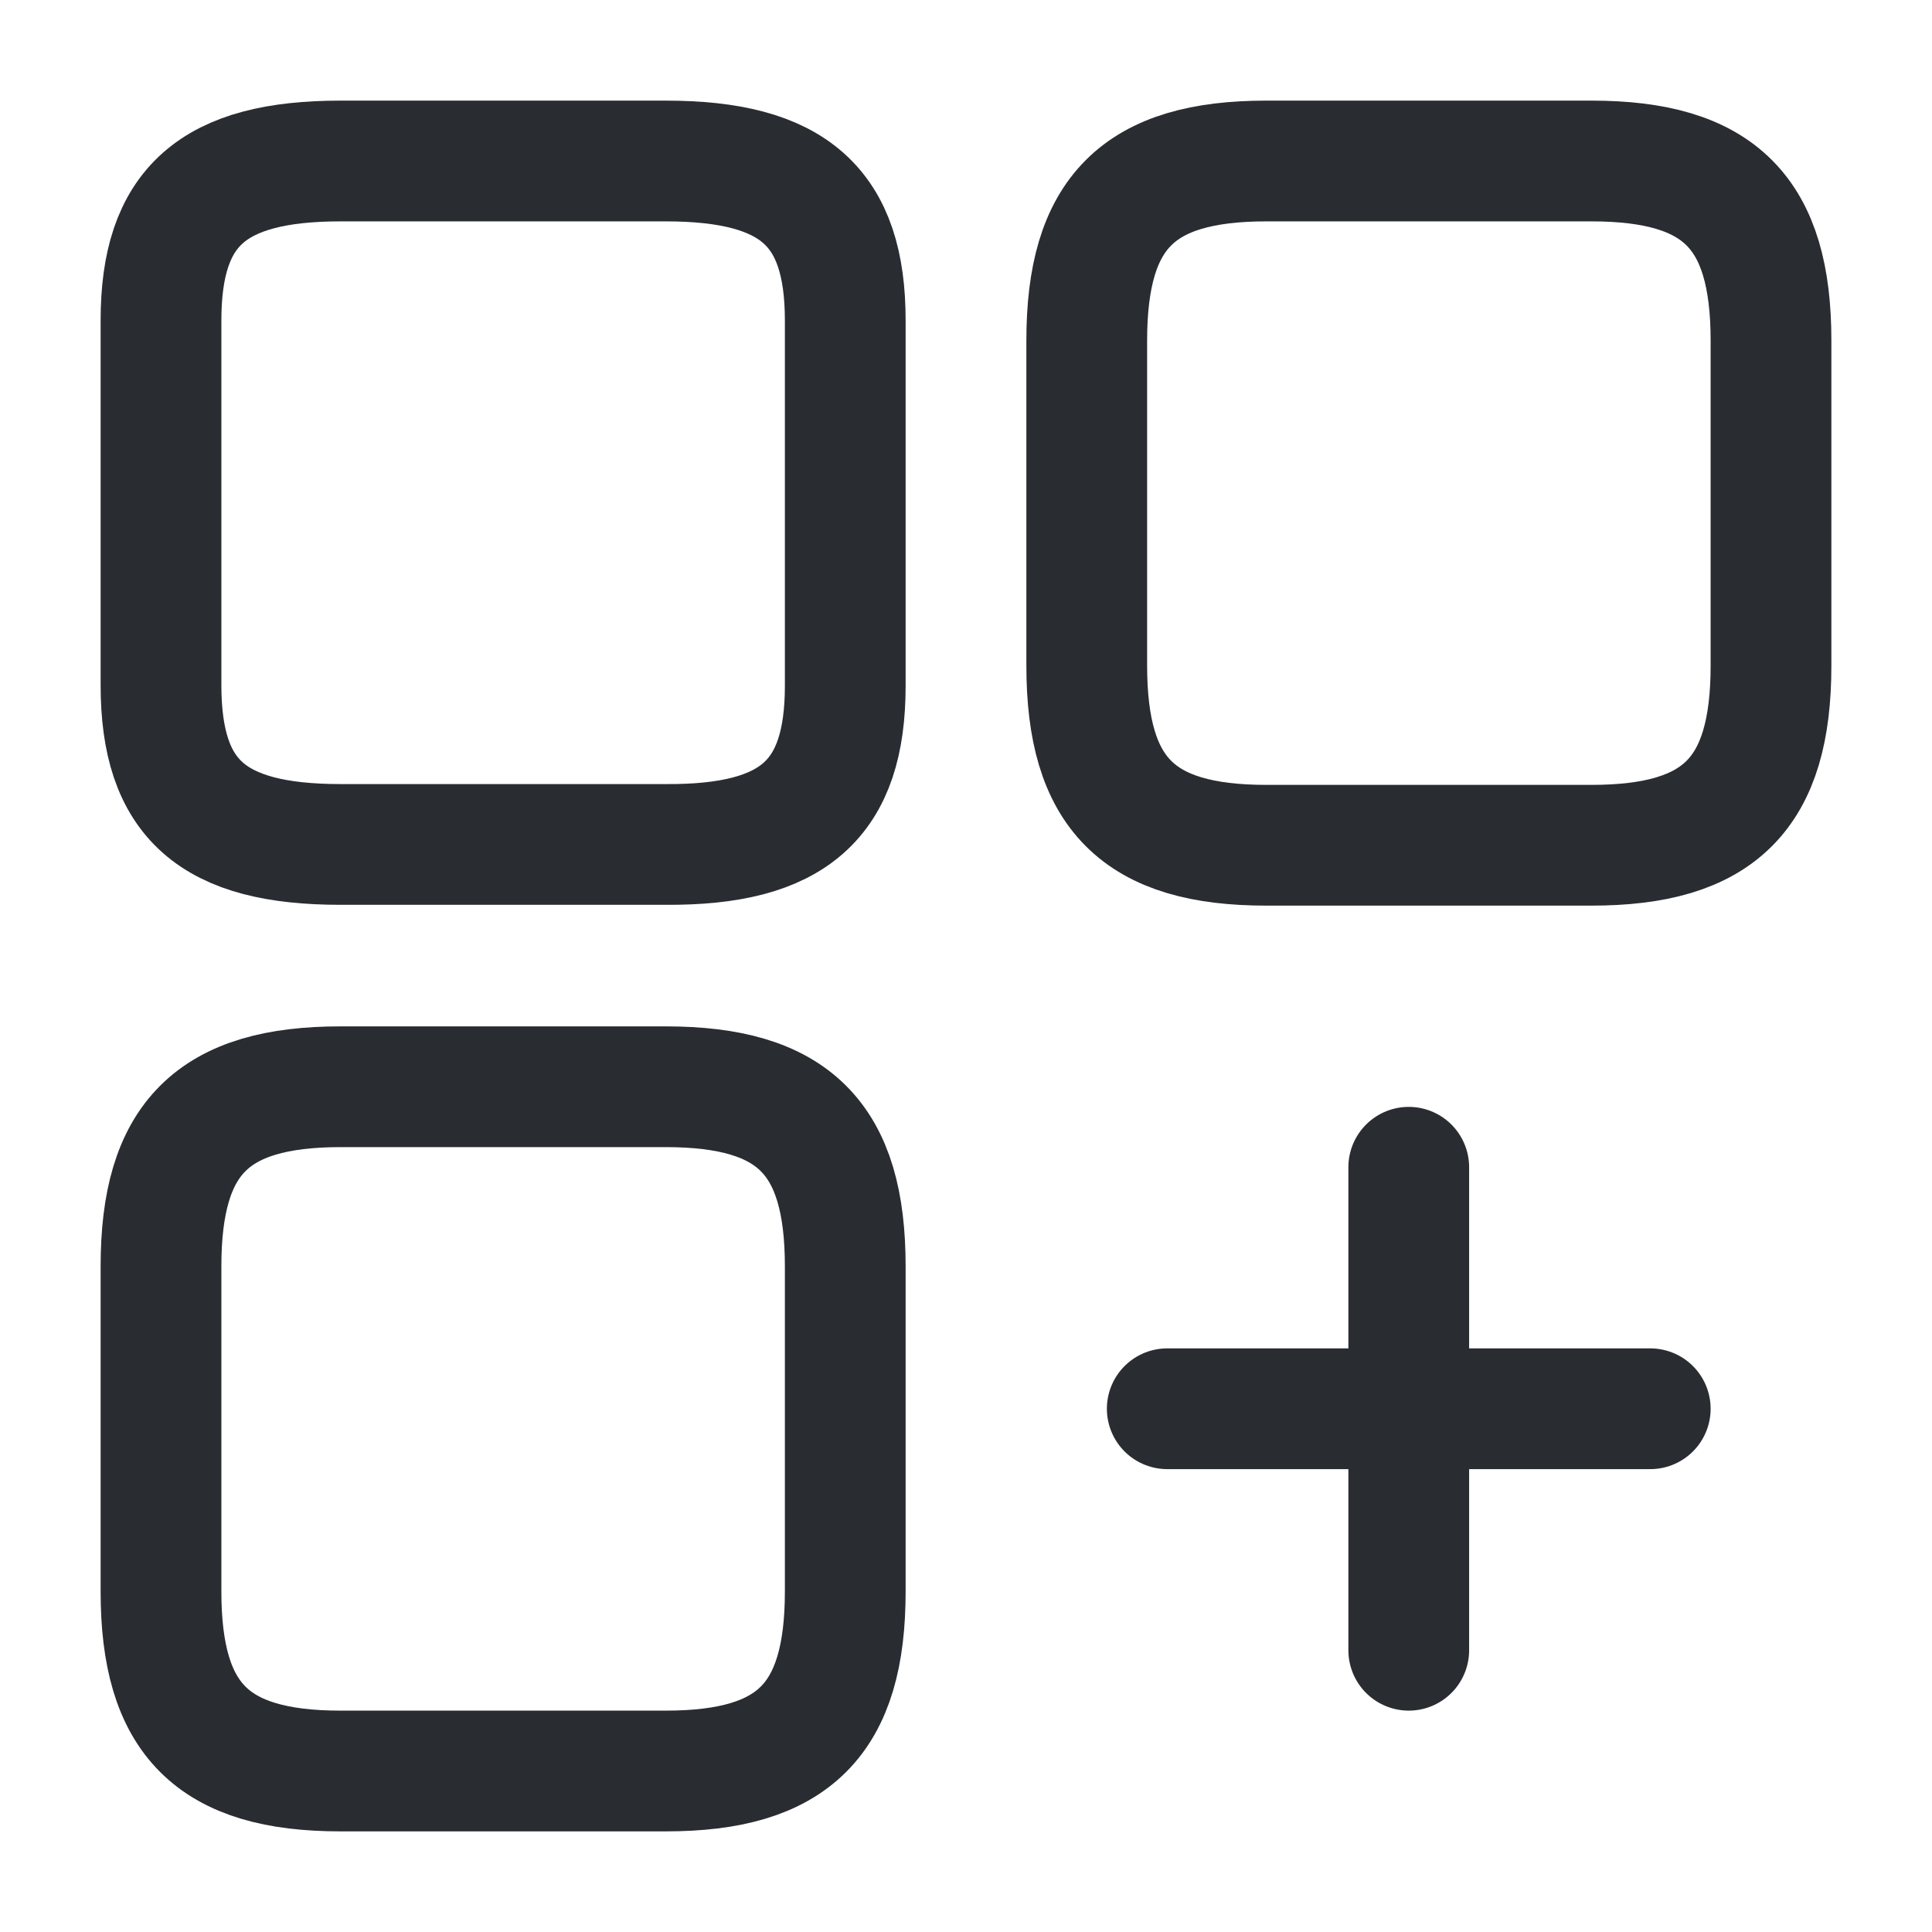
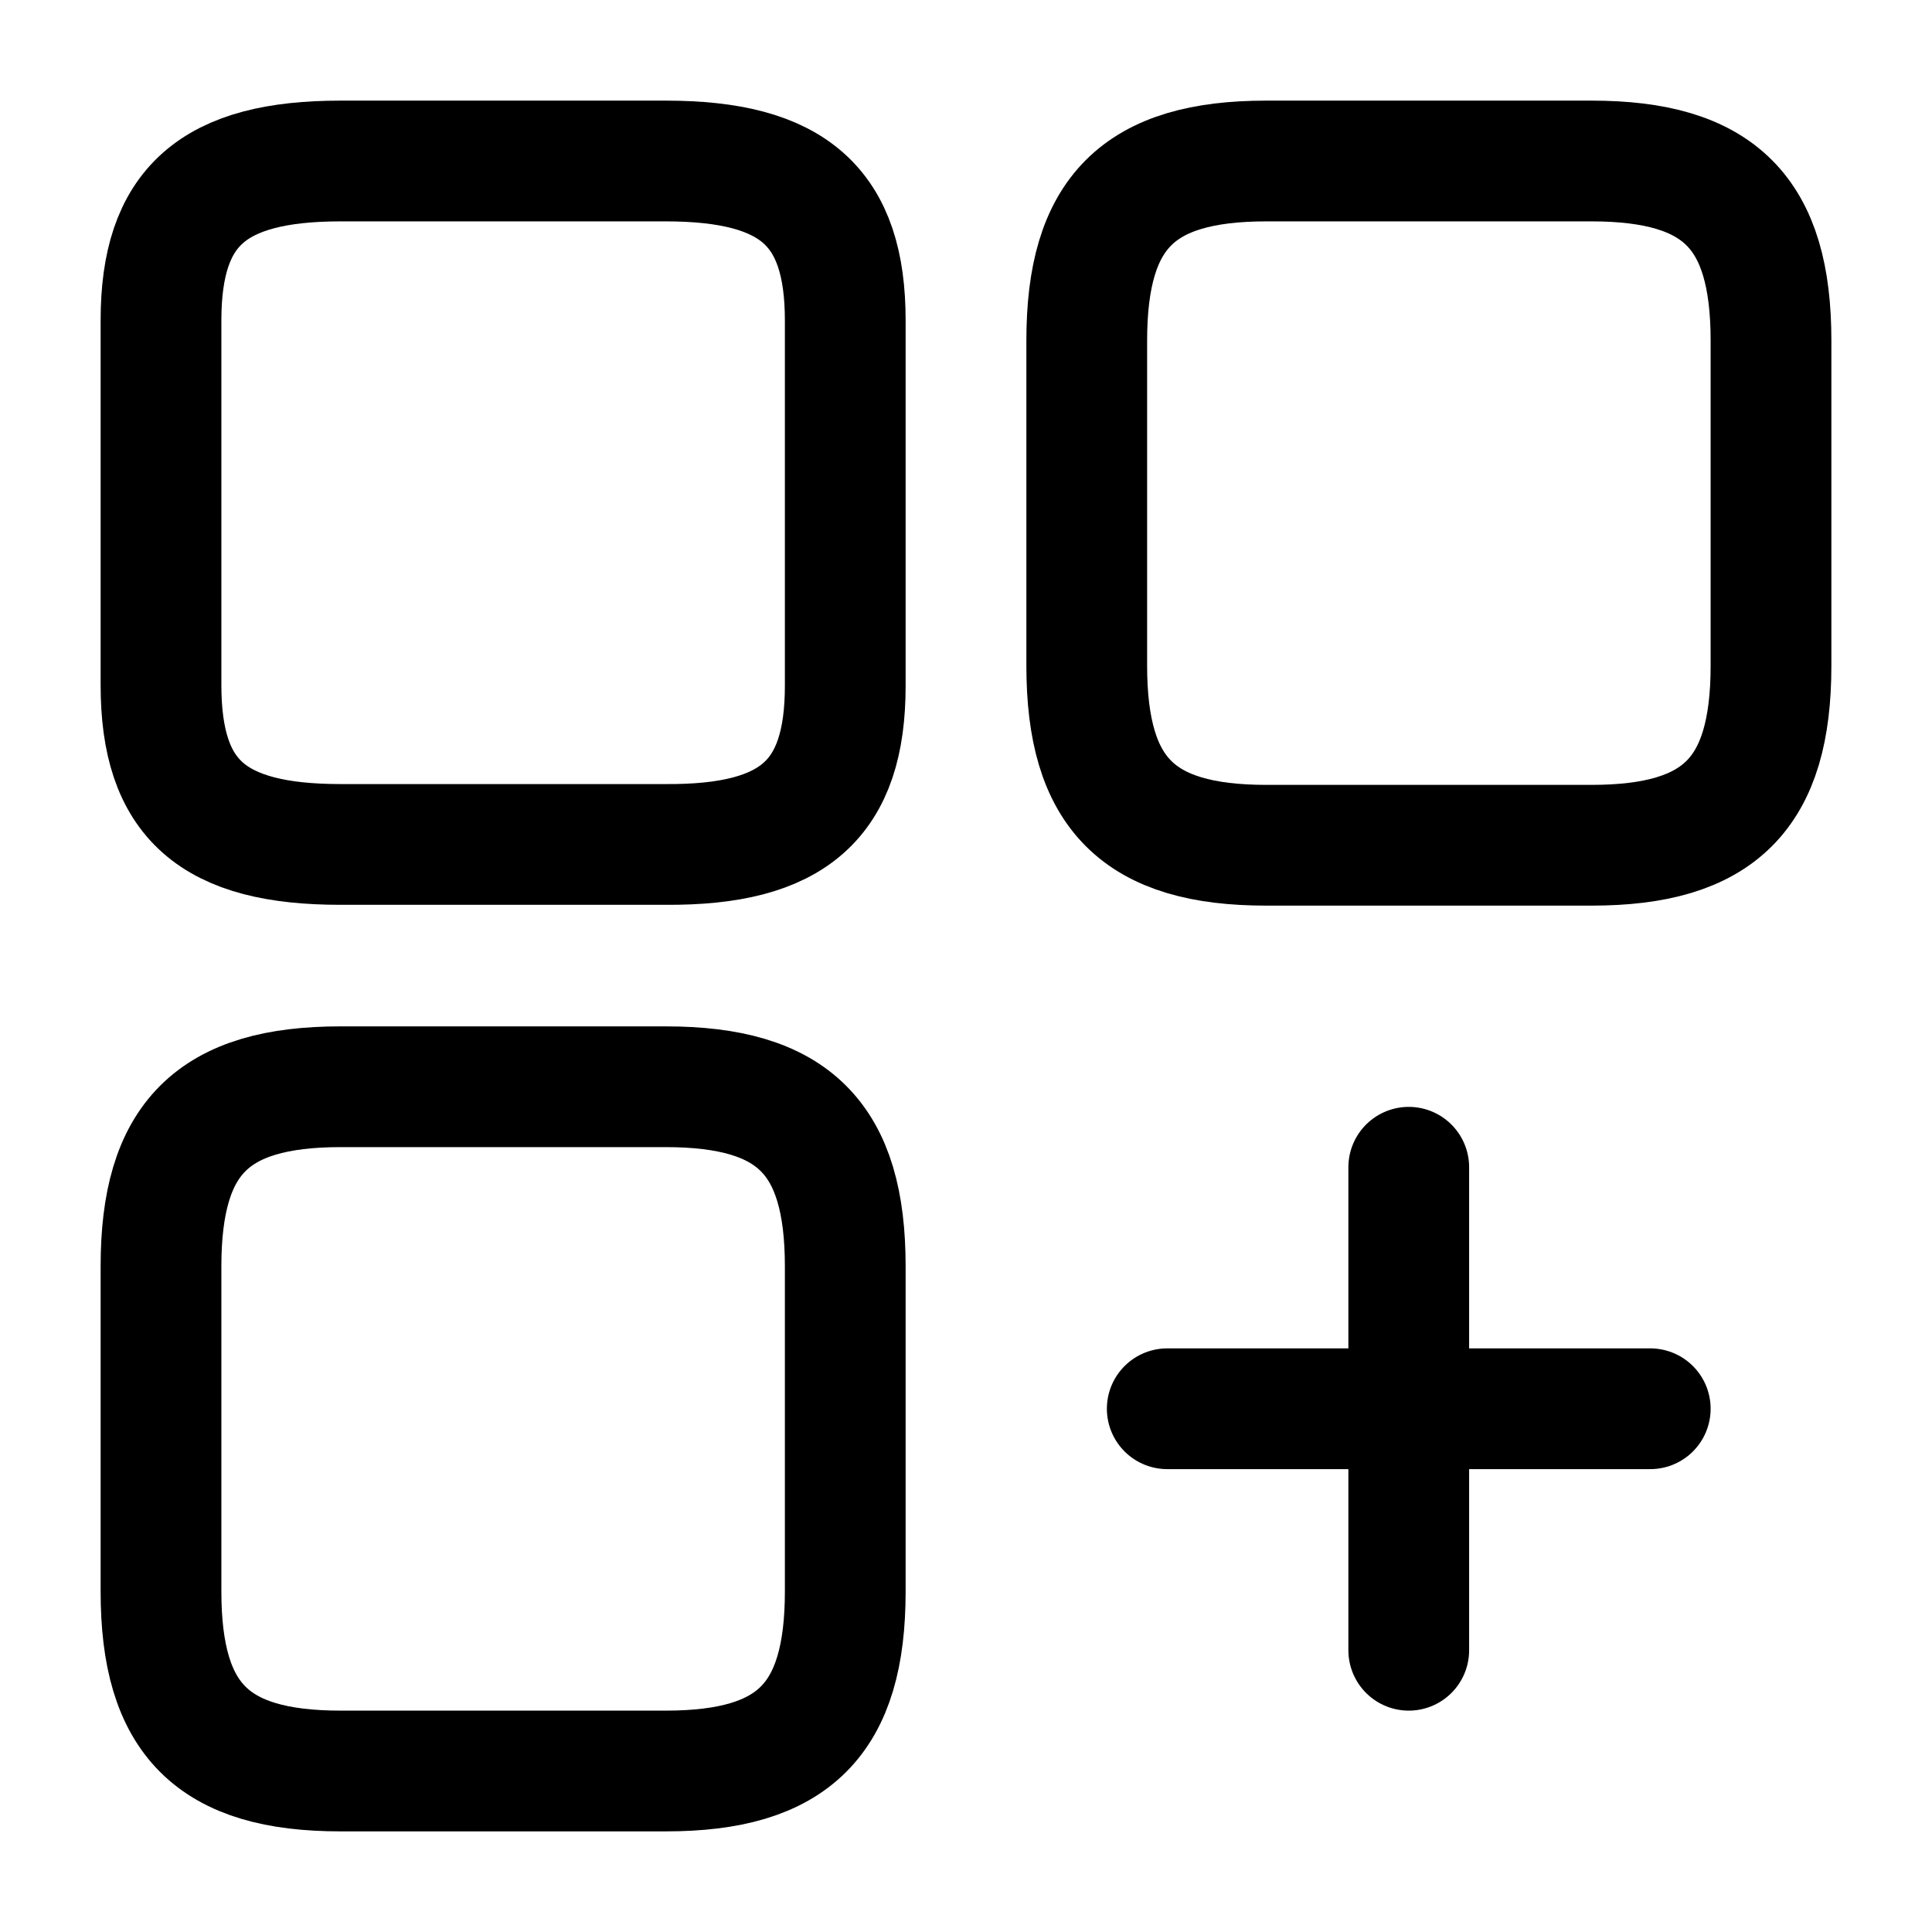
<svg xmlns="http://www.w3.org/2000/svg" width="800px" height="800px" viewBox="0 0 24 24" fill="none">
-   <path d="M22 8.27V4.23C22 2.64 21.36 2 19.77 2H15.73C14.14 2 13.5 2.64 13.5 4.23V8.27C13.5 9.86 14.14 10.5 15.73 10.5H19.77C21.36 10.5 22 9.86 22 8.27Z" stroke="#292D32" stroke-width="1.5" stroke-linecap="round" stroke-linejoin="round" />
-   <path d="M10.5 8.52V3.98C10.5 2.57 9.86 2 8.27 2H4.23C2.64 2 2 2.57 2 3.98V8.51C2 9.93 2.64 10.49 4.23 10.49H8.27C9.86 10.5 10.5 9.93 10.5 8.52Z" stroke="#292D32" stroke-width="1.5" stroke-linecap="round" stroke-linejoin="round" />
-   <path d="M10.5 19.77V15.73C10.5 14.14 9.86 13.5 8.27 13.5H4.23C2.64 13.5 2 14.14 2 15.73V19.77C2 21.36 2.64 22 4.23 22H8.27C9.86 22 10.5 21.36 10.5 19.77Z" stroke="#292D32" stroke-width="1.5" stroke-linecap="round" stroke-linejoin="round" />
-   <path d="M14.5 17.5H20.5" stroke="#292D32" stroke-width="1.5" stroke-linecap="round" />
-   <path d="M17.5 20.5V14.5" stroke="#292D32" stroke-width="1.5" stroke-linecap="round" />
+   <path d="M22 8.27V4.23C22 2.64 21.36 2 19.77 2H15.73C14.14 2 13.5 2.64 13.5 4.23V8.27C13.5 9.86 14.14 10.5 15.73 10.5H19.77C21.36 10.5 22 9.86 22 8.27Z" stroke="#000000ff" stroke-width="1.5" stroke-linecap="round" stroke-linejoin="round" />
+   <path d="M10.5 8.52V3.98C10.5 2.57 9.86 2 8.27 2H4.23C2.64 2 2 2.57 2 3.98V8.51C2 9.93 2.64 10.49 4.23 10.49H8.27C9.86 10.5 10.5 9.93 10.5 8.52Z" stroke="#000000ff" stroke-width="1.5" stroke-linecap="round" stroke-linejoin="round" />
+   <path d="M10.5 19.77V15.73C10.5 14.14 9.86 13.5 8.27 13.5H4.23C2.64 13.5 2 14.14 2 15.73V19.77C2 21.36 2.64 22 4.23 22H8.27C9.86 22 10.5 21.36 10.5 19.77Z" stroke="#000000ff" stroke-width="1.5" stroke-linecap="round" stroke-linejoin="round" />
+   <path d="M14.5 17.5H20.5" stroke="#000000ff" stroke-width="1.5" stroke-linecap="round" />
+   <path d="M17.5 20.5V14.5" stroke="#000000ff" stroke-width="1.5" stroke-linecap="round" />
</svg>
